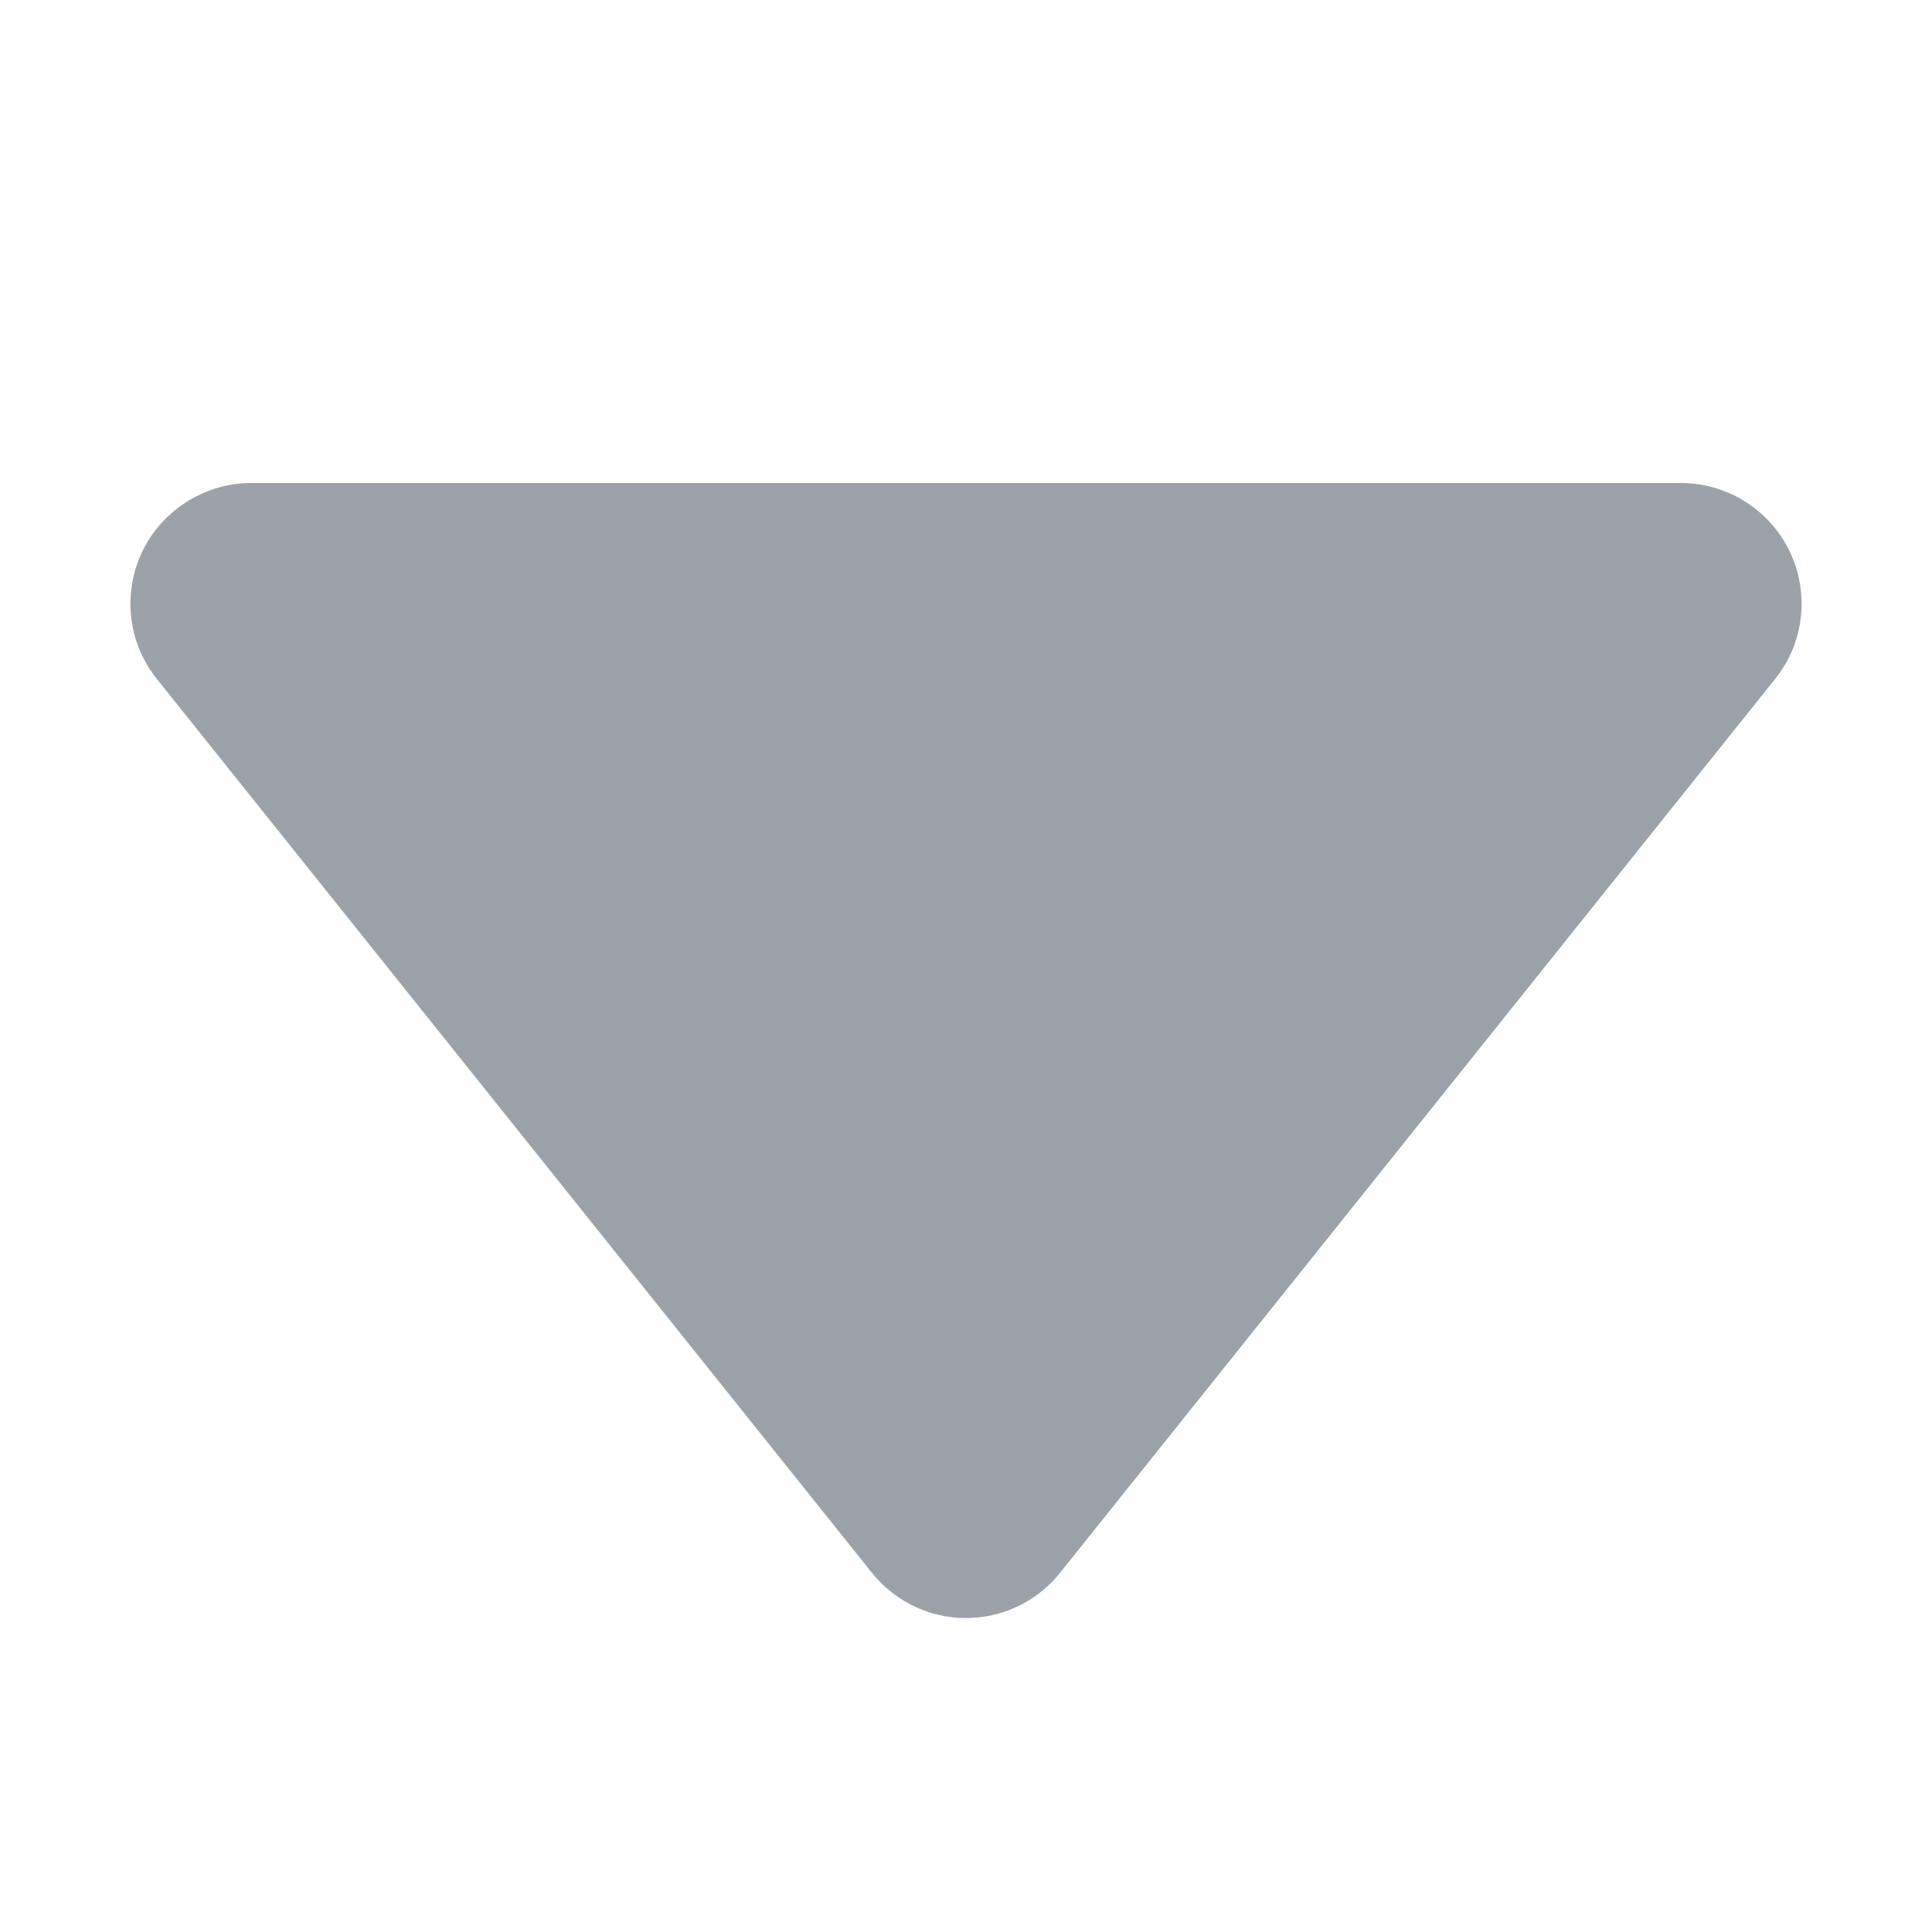
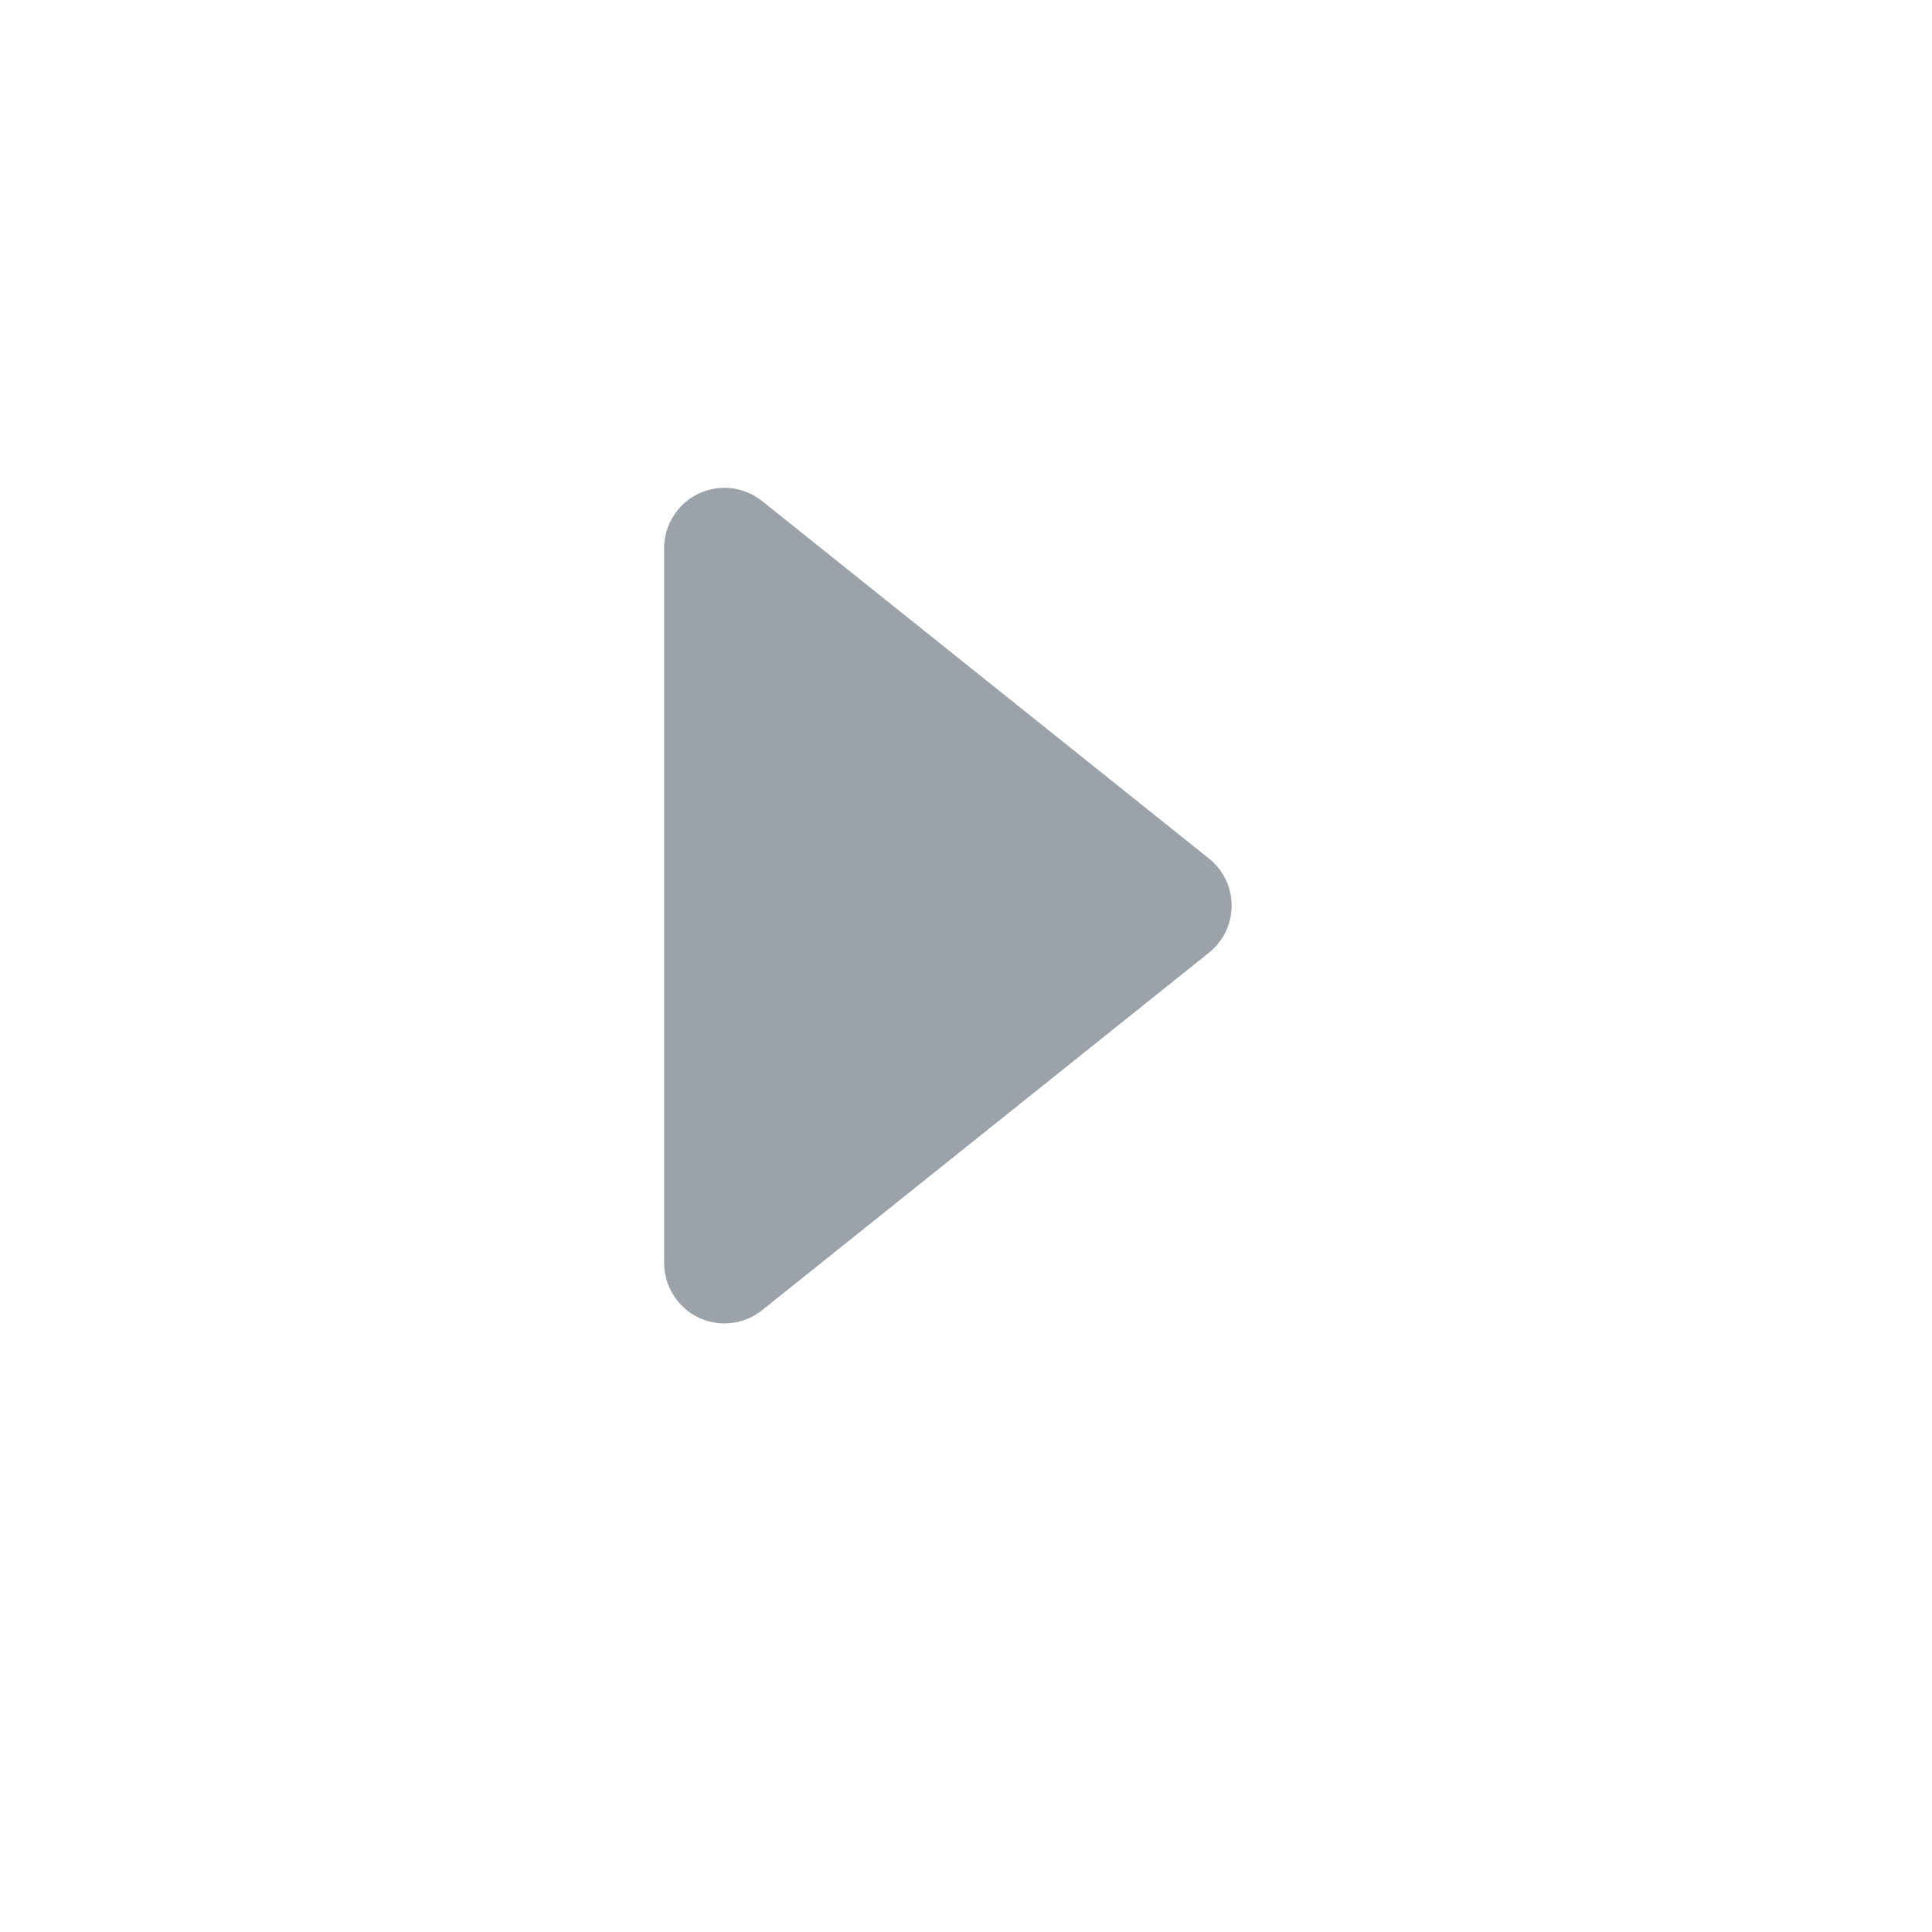
- <svg xmlns="http://www.w3.org/2000/svg" width="8px" height="8px" viewBox="0 0 8 4" version="1.1">
-   <g stroke="none" stroke-width="1" fill="none" fill-rule="evenodd">
-     <g transform="translate(-4, -6)" fill="#9CA2A9">
-       <g transform="translate(8, 8) rotate(-360) translate(-8, -8) ">
-         <path d="M8.39,6.488 L11.35,10.188 C11.523,10.403 11.488,10.718 11.272,10.89 C11.183,10.961 11.073,11 10.96,11 L5.04,11 C4.764,11 4.54,10.776 4.54,10.5 C4.54,10.386 4.579,10.276 4.65,10.188 L7.61,6.488 C7.782,6.272 8.097,6.237 8.312,6.41 C8.341,6.433 8.367,6.459 8.39,6.488 Z" transform="translate(8, 8.5) rotate(-180) translate(-8, -8.5)" />
-       </g>
-     </g>
+ <svg xmlns="http://www.w3.org/2000/svg" width="16px" height="16px" viewBox="0 0 16 16" version="1.1">
+   <g transform="rotate(90,8.5 8)" fill="#9CA2A9">
+     <path d="M8.39,6.488 L11.35,10.188 C11.523,10.403 11.488,10.718 11.272,10.89 C11.183,10.961 11.073,11 10.96,11 L5.04,11 C4.764,11 4.54,10.776 4.54,10.5 C4.54,10.386 4.579,10.276 4.65,10.188 L7.61,6.488 C7.782,6.272 8.097,6.237 8.312,6.41 C8.341,6.433 8.367,6.459 8.39,6.488 Z" />
  </g>
</svg>
